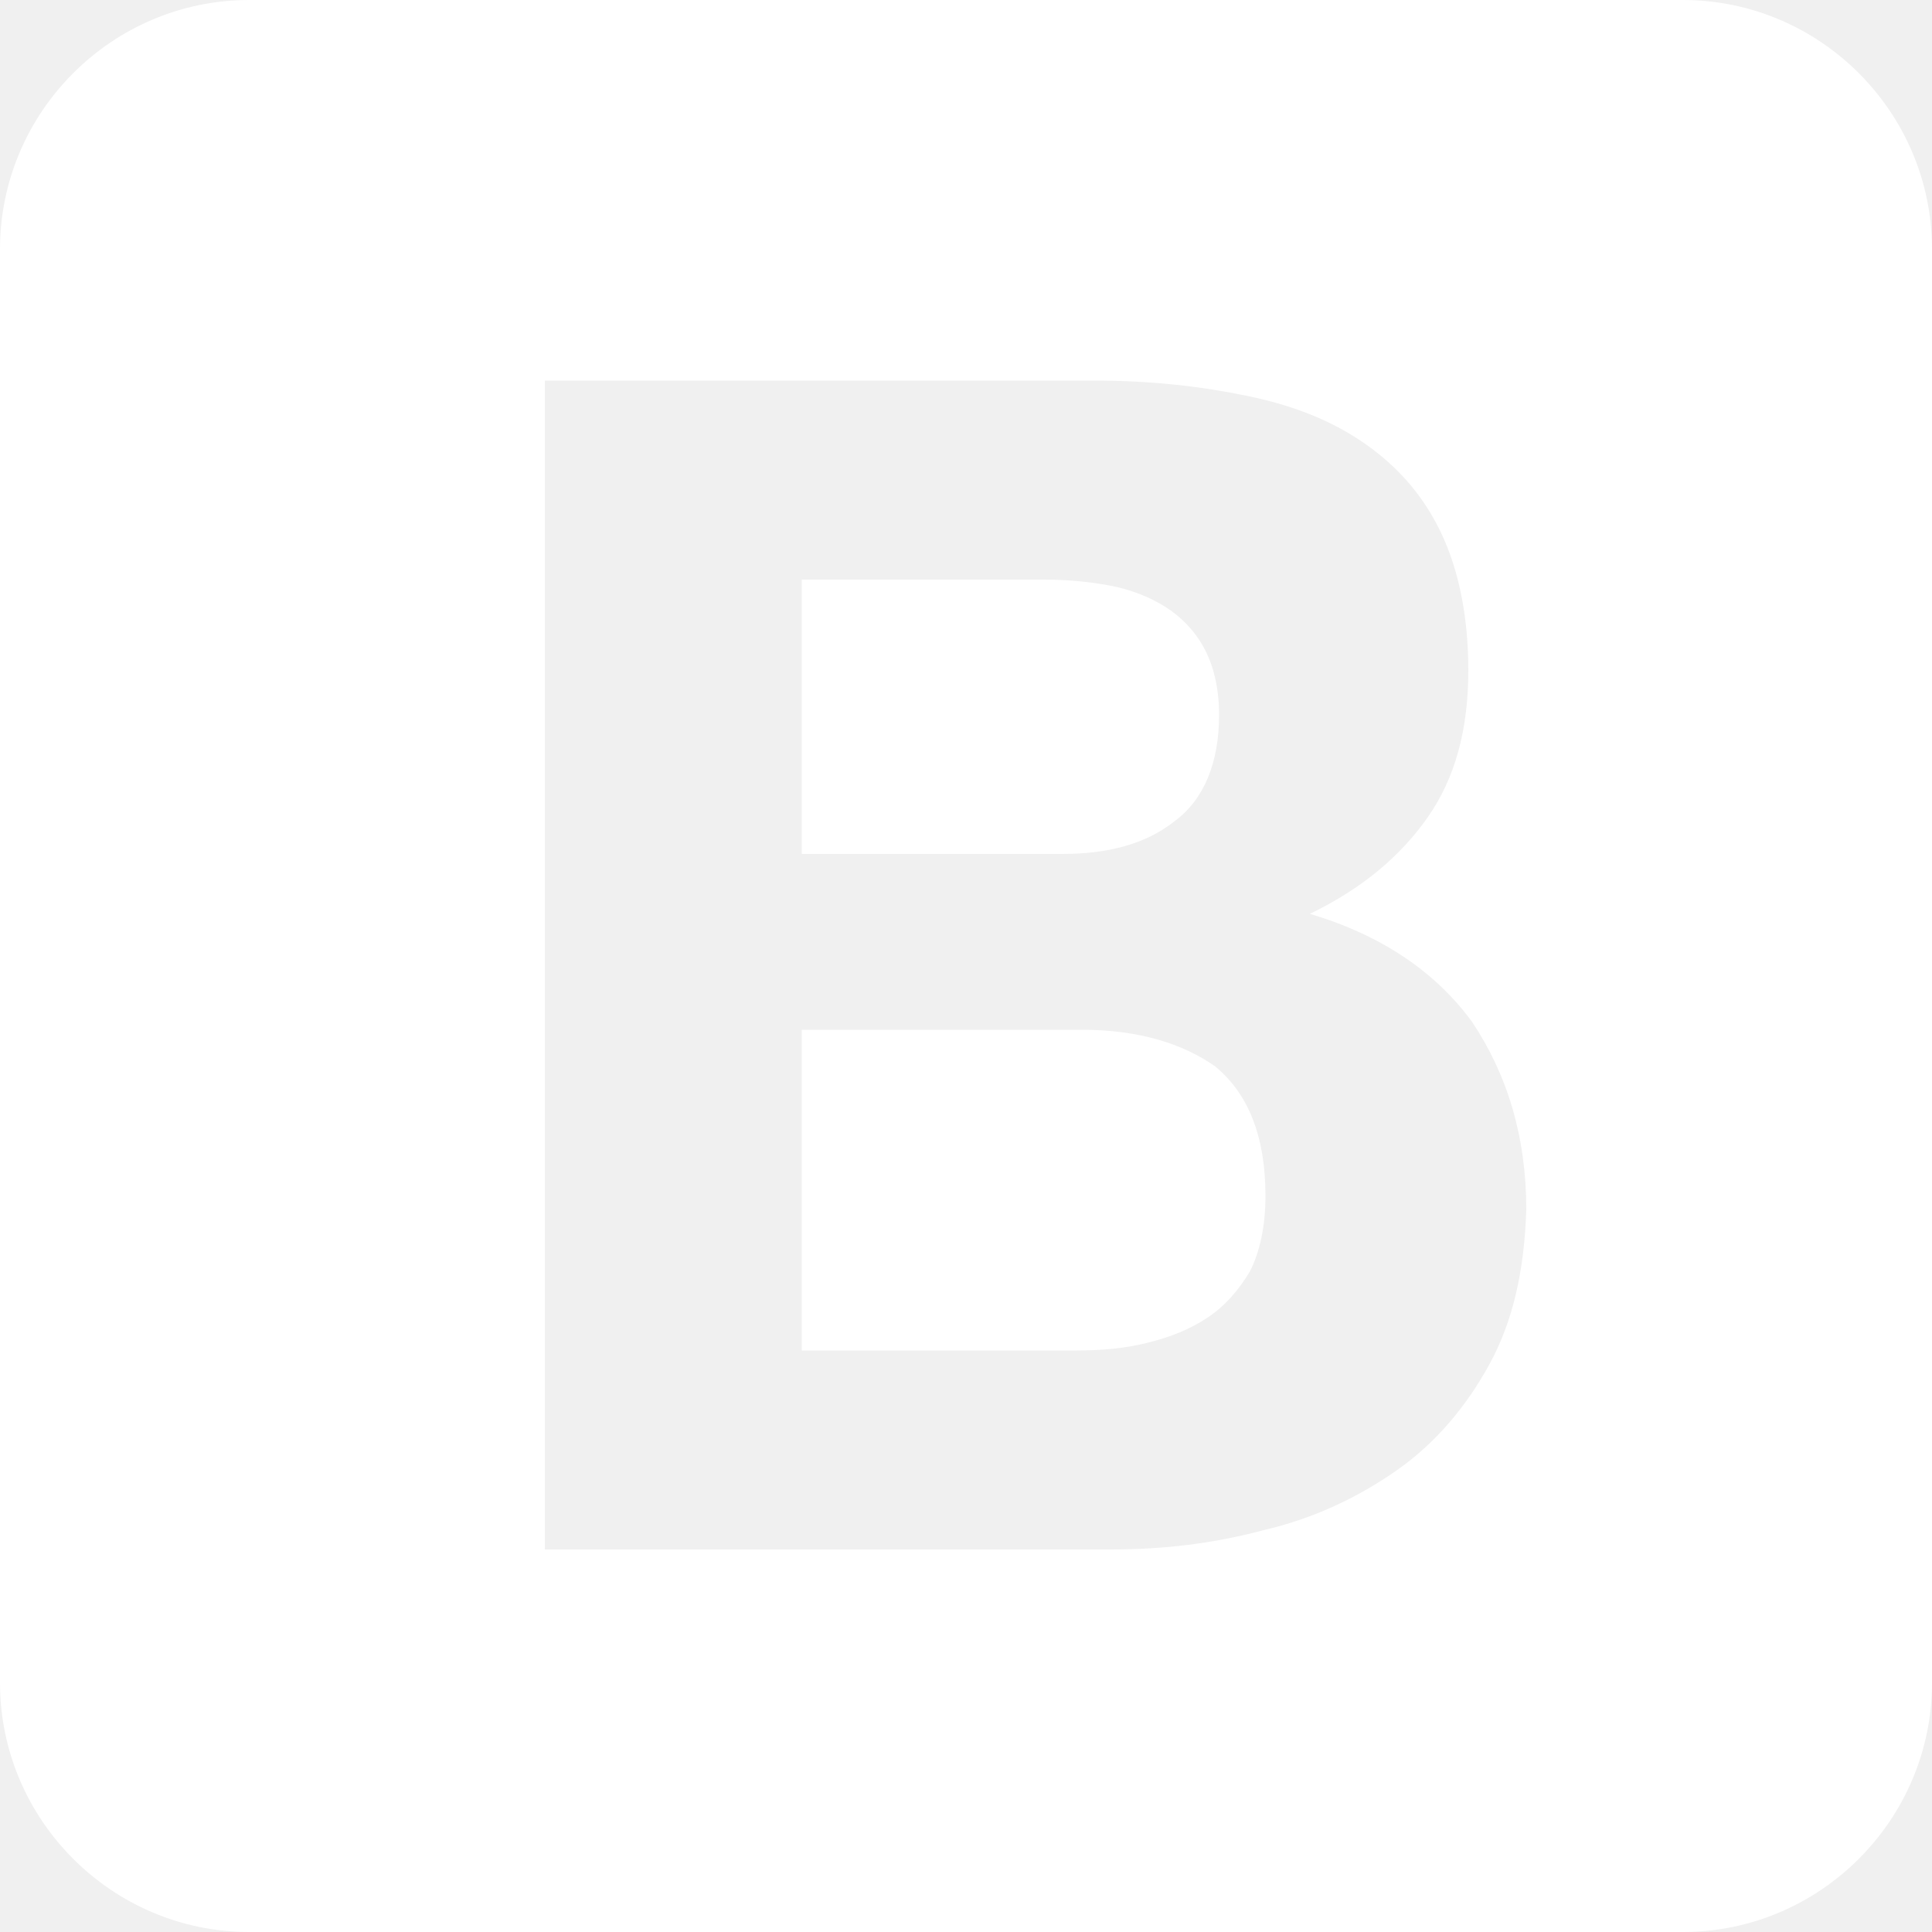
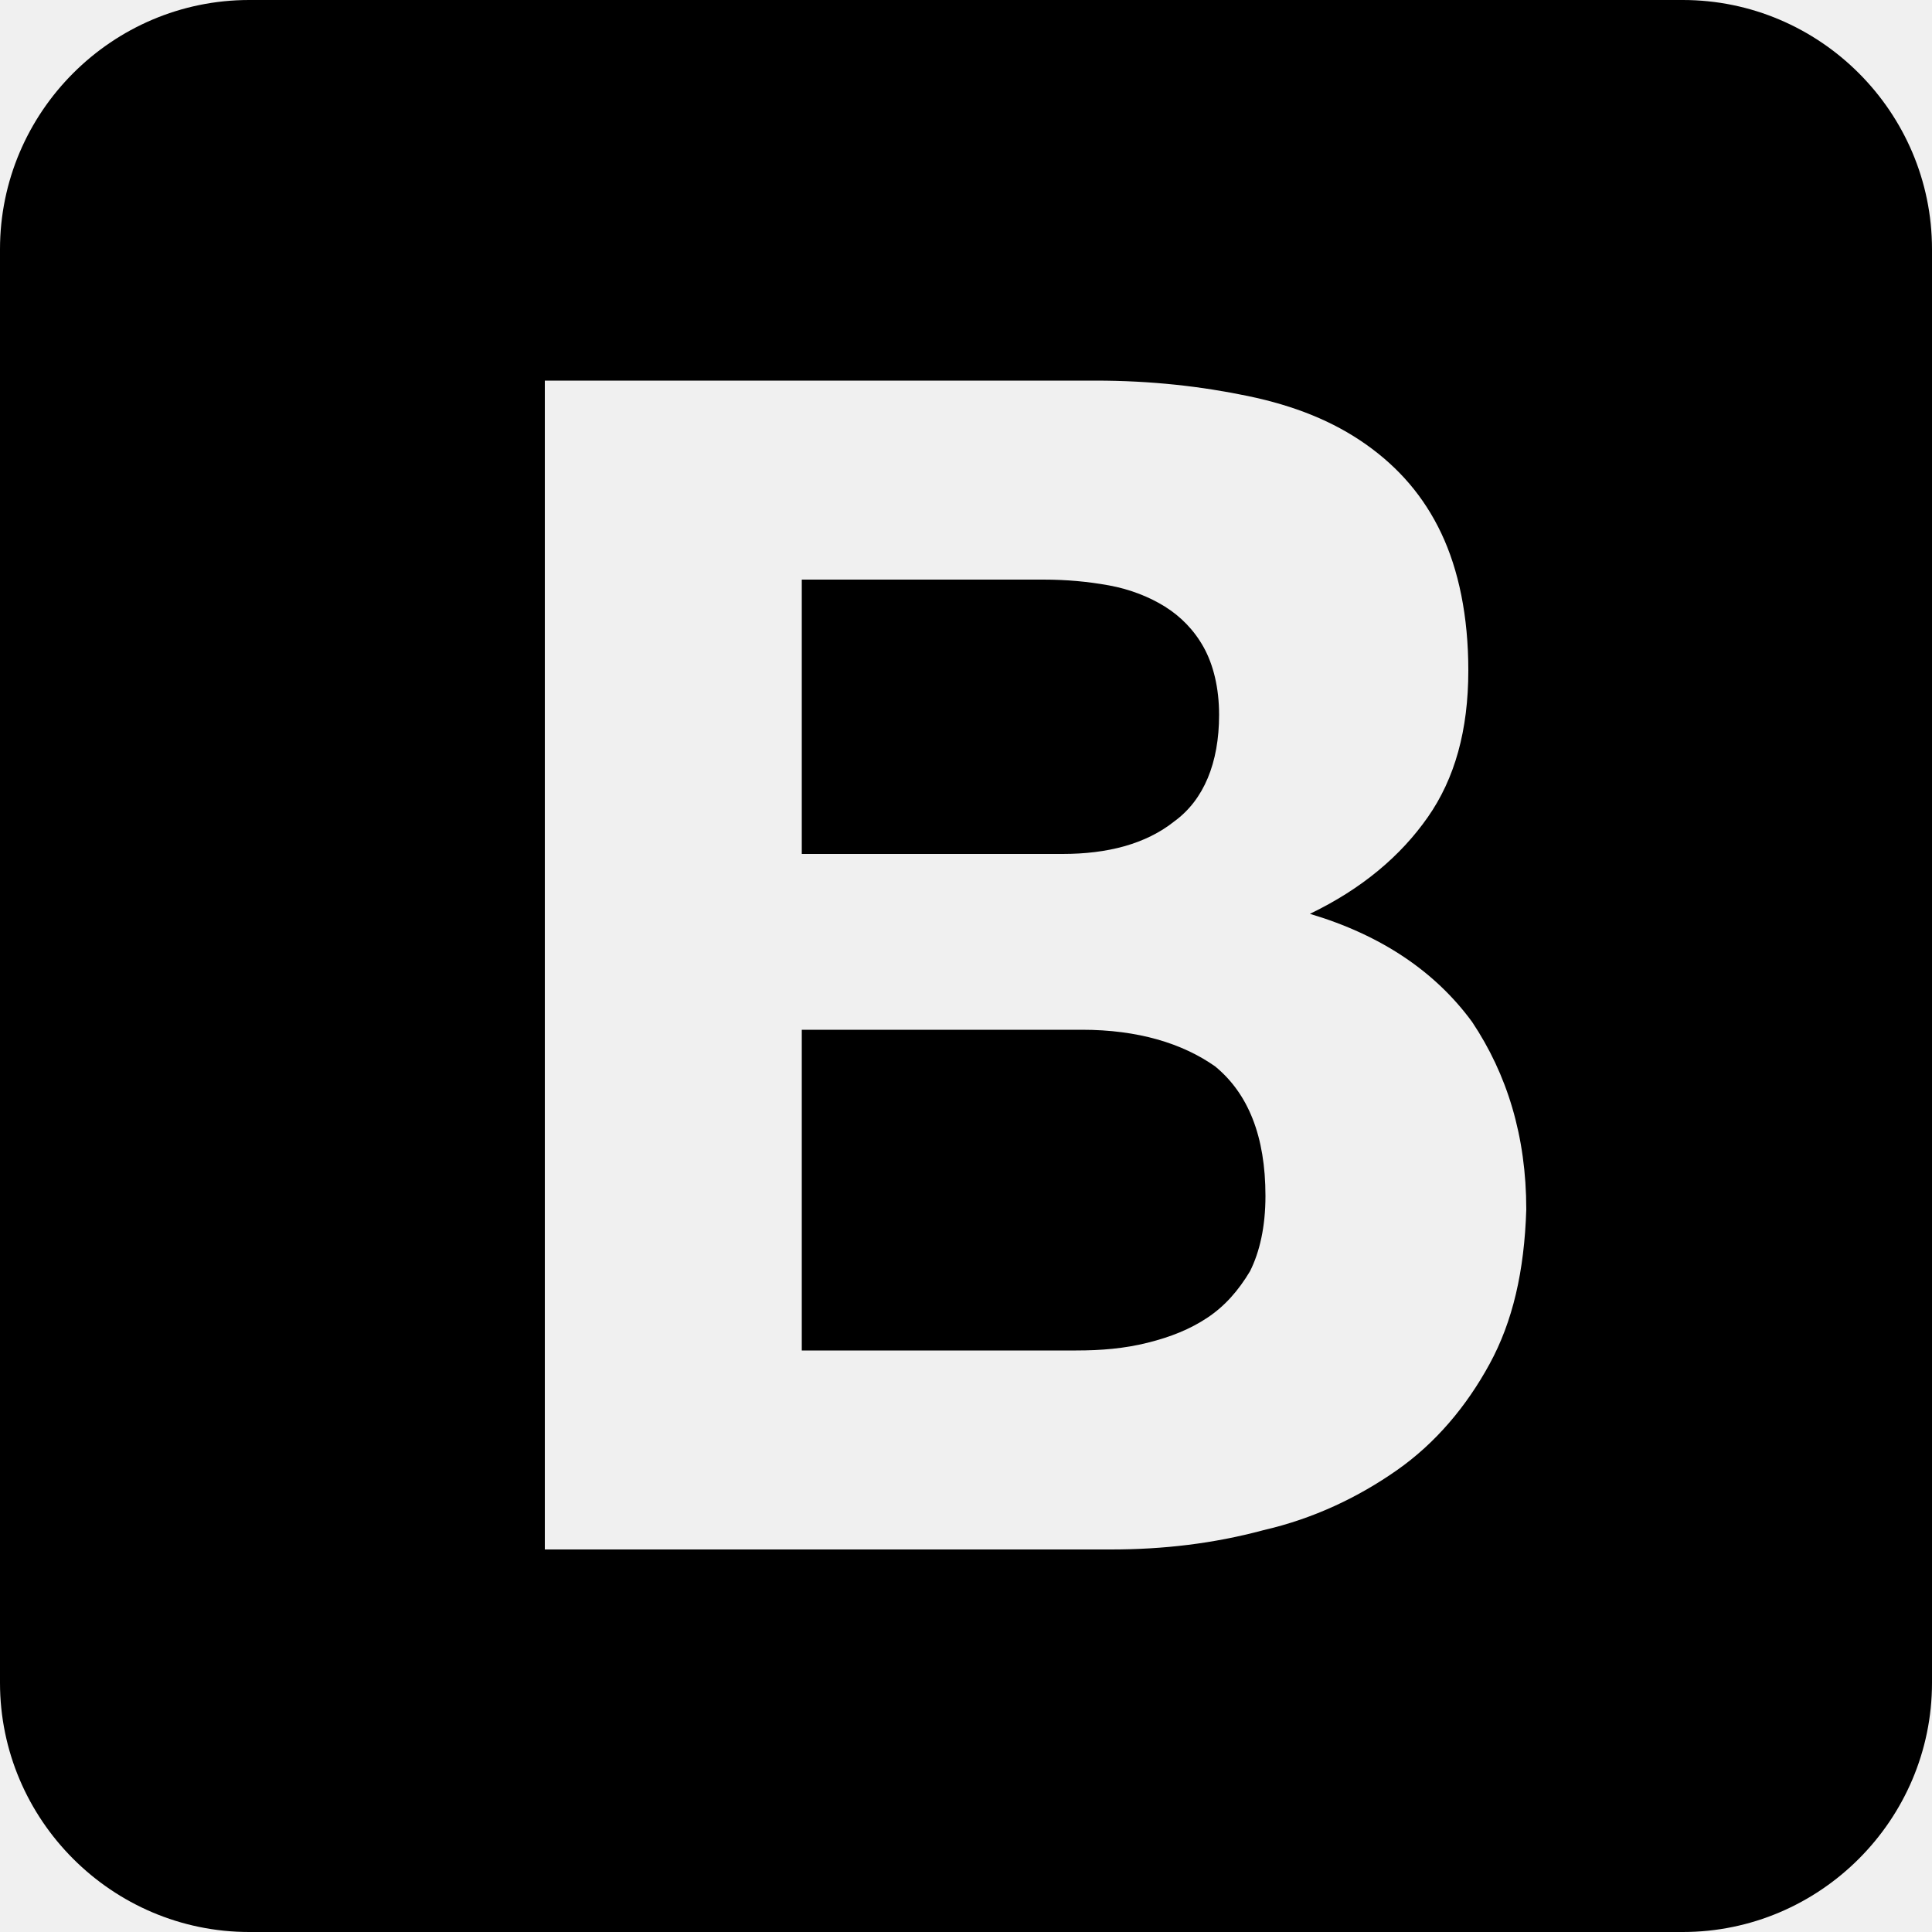
<svg xmlns="http://www.w3.org/2000/svg" version="1.1" id="Layer_1" x="0px" y="0px" viewBox="0 0 100 100" style="enable-background:new 0 0 100 100;" xml:space="preserve">
  <style type="text/css">
- 	.st0{fill:#007BFF;}
- 	.st1{fill:#007BFF;stroke:#000000;stroke-width:0;stroke-linecap:round;stroke-linejoin:round;}
- 	.st2{fill:#FFFFFF;}
+ 	.st1{stroke-width:0;stroke-linecap:round;stroke-linejoin:round;}
</style>
  <g>
    <path class="st2" d="M60.8,42.5c1.5-1.1,2.3-3,2.3-5.5c0-1.4-0.3-2.6-0.8-3.5c-0.5-0.9-1.2-1.6-2-2.1c-0.8-0.5-1.8-0.9-2.9-1.1   c-1.1-0.2-2.2-0.3-3.4-0.3H41.5v14.2v0H55C57.3,44.2,59.3,43.7,60.8,42.5z" />
    <path class="st2" d="M56,53.3H41.5v16.6h14.2c1.3,0,2.5-0.1,3.7-0.4c1.2-0.3,2.2-0.7,3.1-1.3c0.9-0.6,1.6-1.4,2.2-2.4   c0.5-1,0.8-2.3,0.8-3.9c0-3.1-0.9-5.3-2.6-6.7C61.2,54,58.9,53.3,56,53.3z" />
    <path class="st2" d="M87.1,0H12.9C5.8,0,0,5.8,0,12.9v74.2v0C0,94.2,5.8,100,12.9,100h74.2c7.1,0,12.9-5.8,12.9-12.9V12.9   C100,5.8,94.2,0,87.1,0z M77.1,70.6c-1.2,2.2-2.8,4.1-4.8,5.5c-2,1.4-4.3,2.5-6.9,3.1c-2.6,0.7-5.2,1-7.9,1H28.2V19.7h28.5   c2.9,0,5.5,0.3,7.9,0.8c2.4,0.5,4.4,1.3,6.1,2.5c1.7,1.2,3,2.7,3.9,4.6s1.4,4.3,1.4,7.1c0,3.1-0.7,5.6-2.1,7.6   c-1.4,2-3.4,3.7-6.1,5c3.7,1.1,6.5,3,8.4,5.6c1.8,2.7,2.8,5.9,2.8,9.7C78.9,65.8,78.3,68.4,77.1,70.6z" />
  </g>
</svg>
